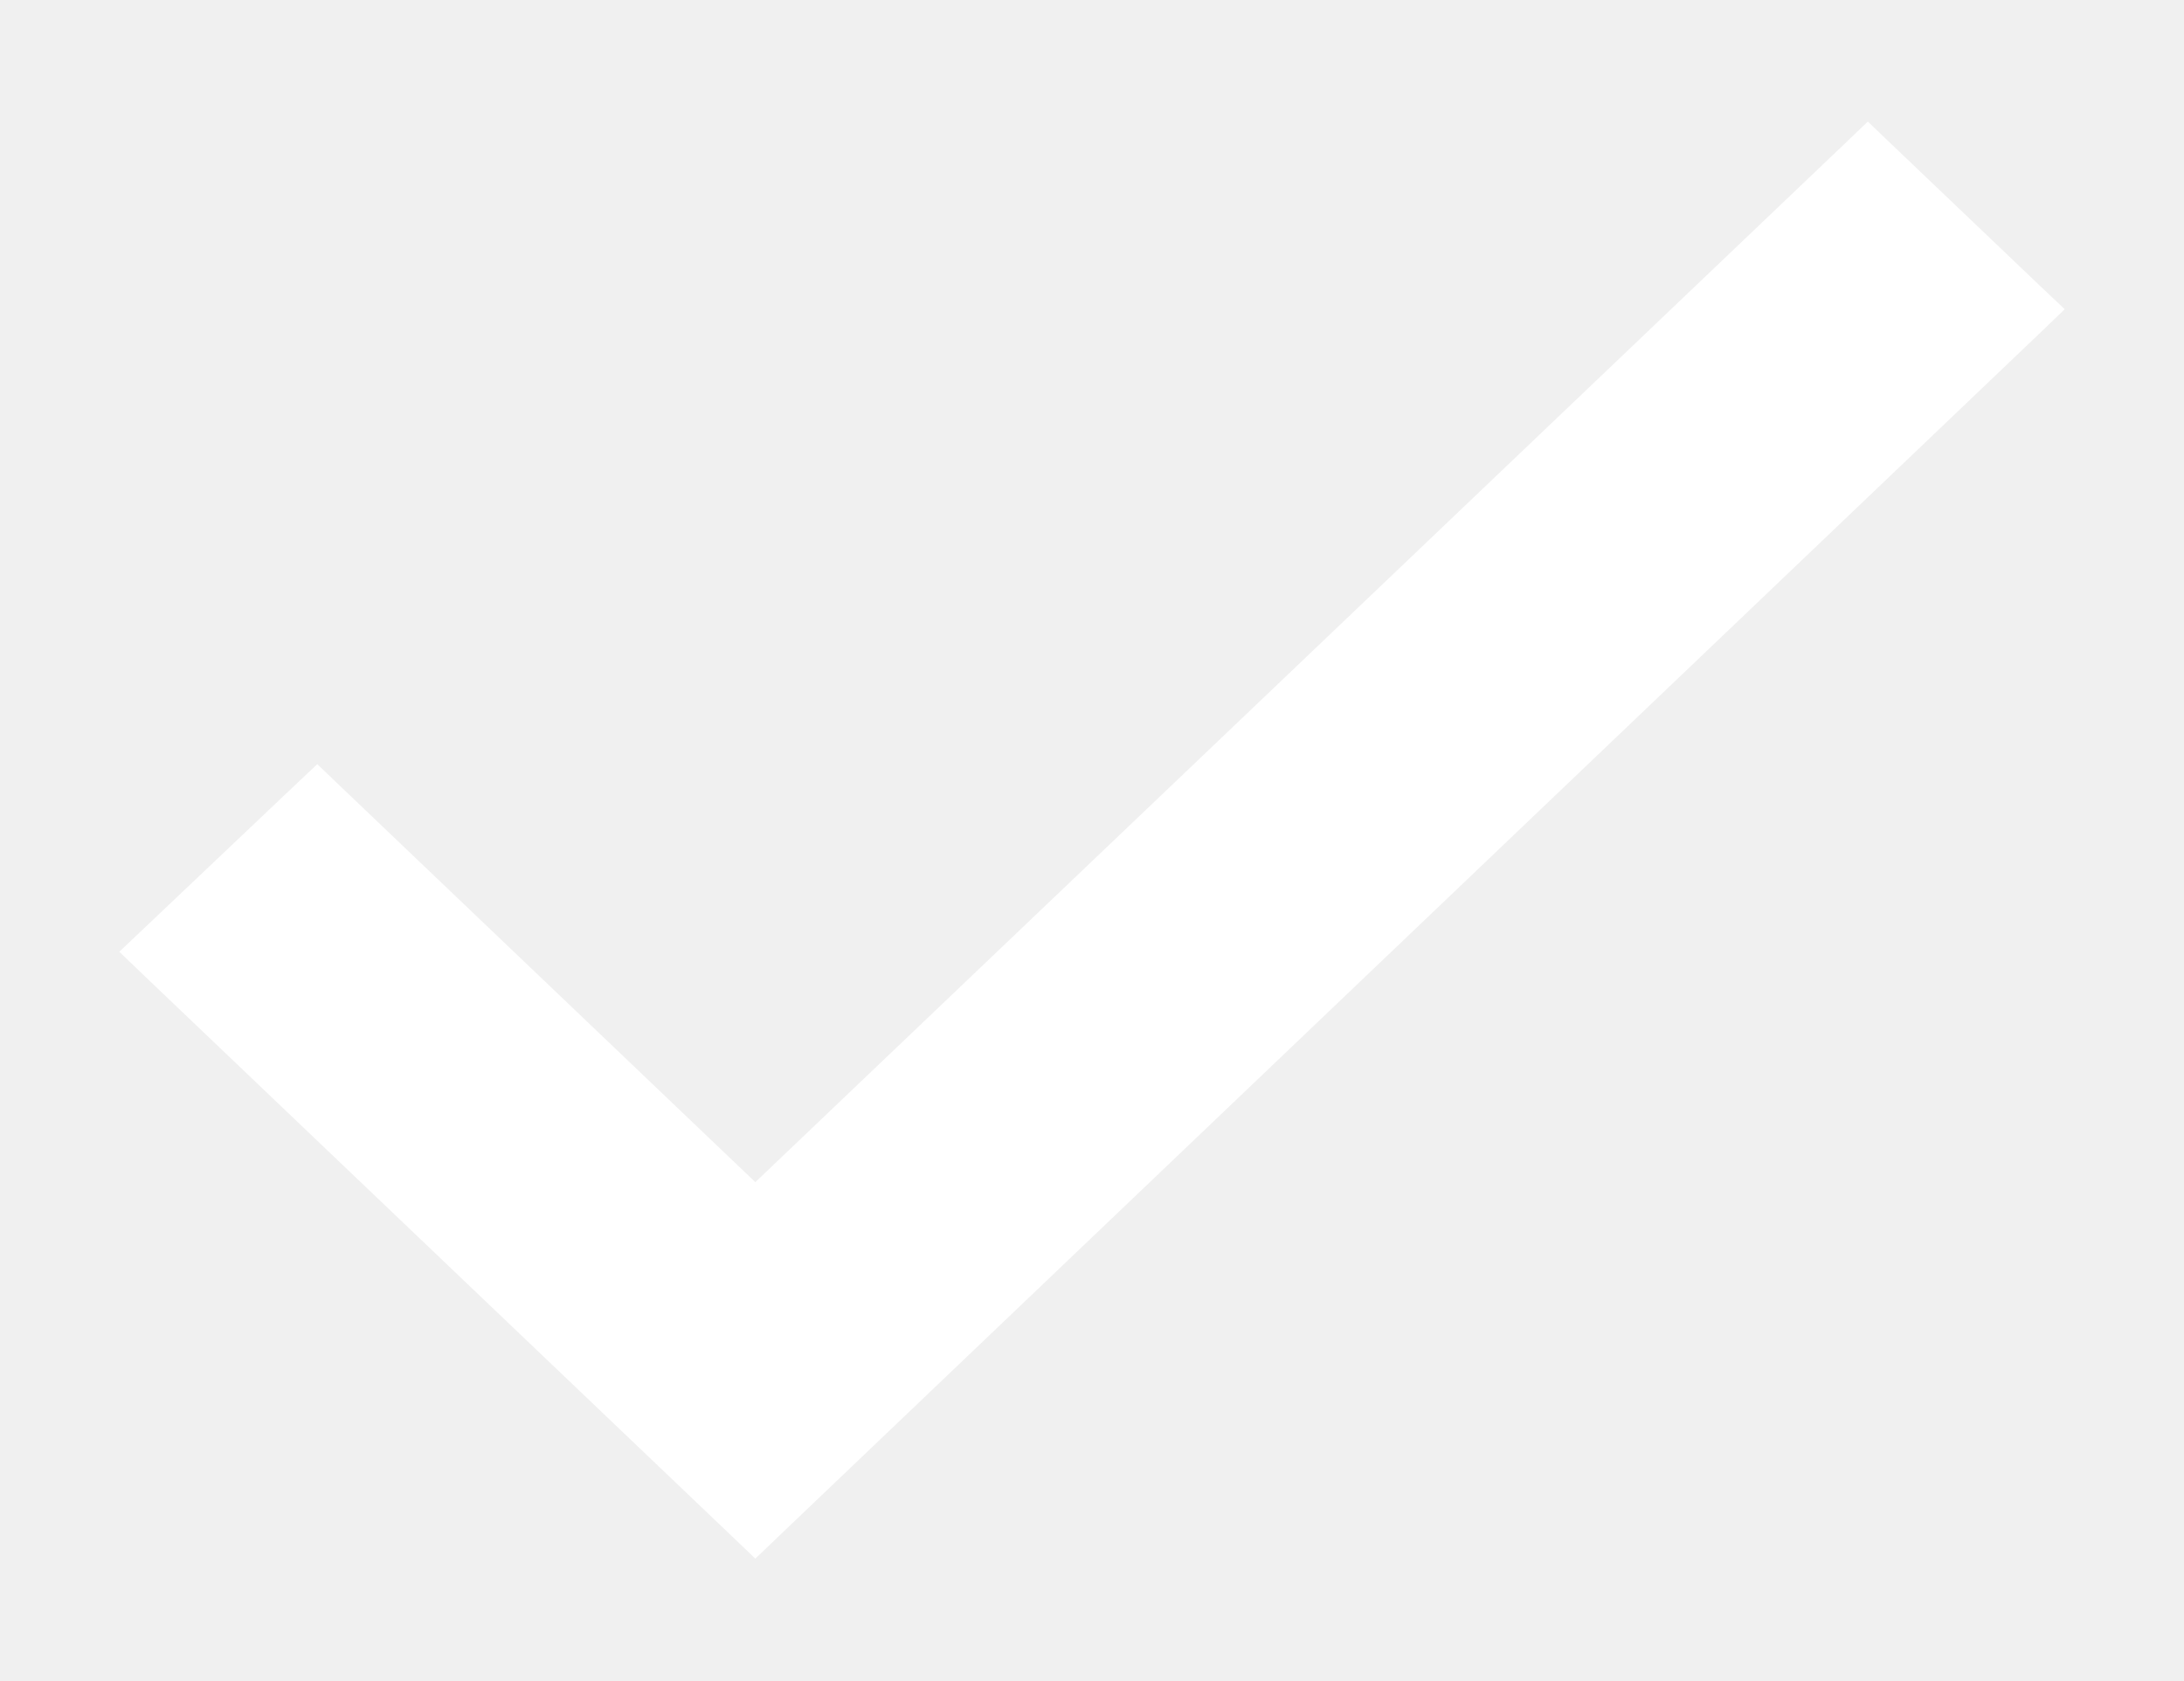
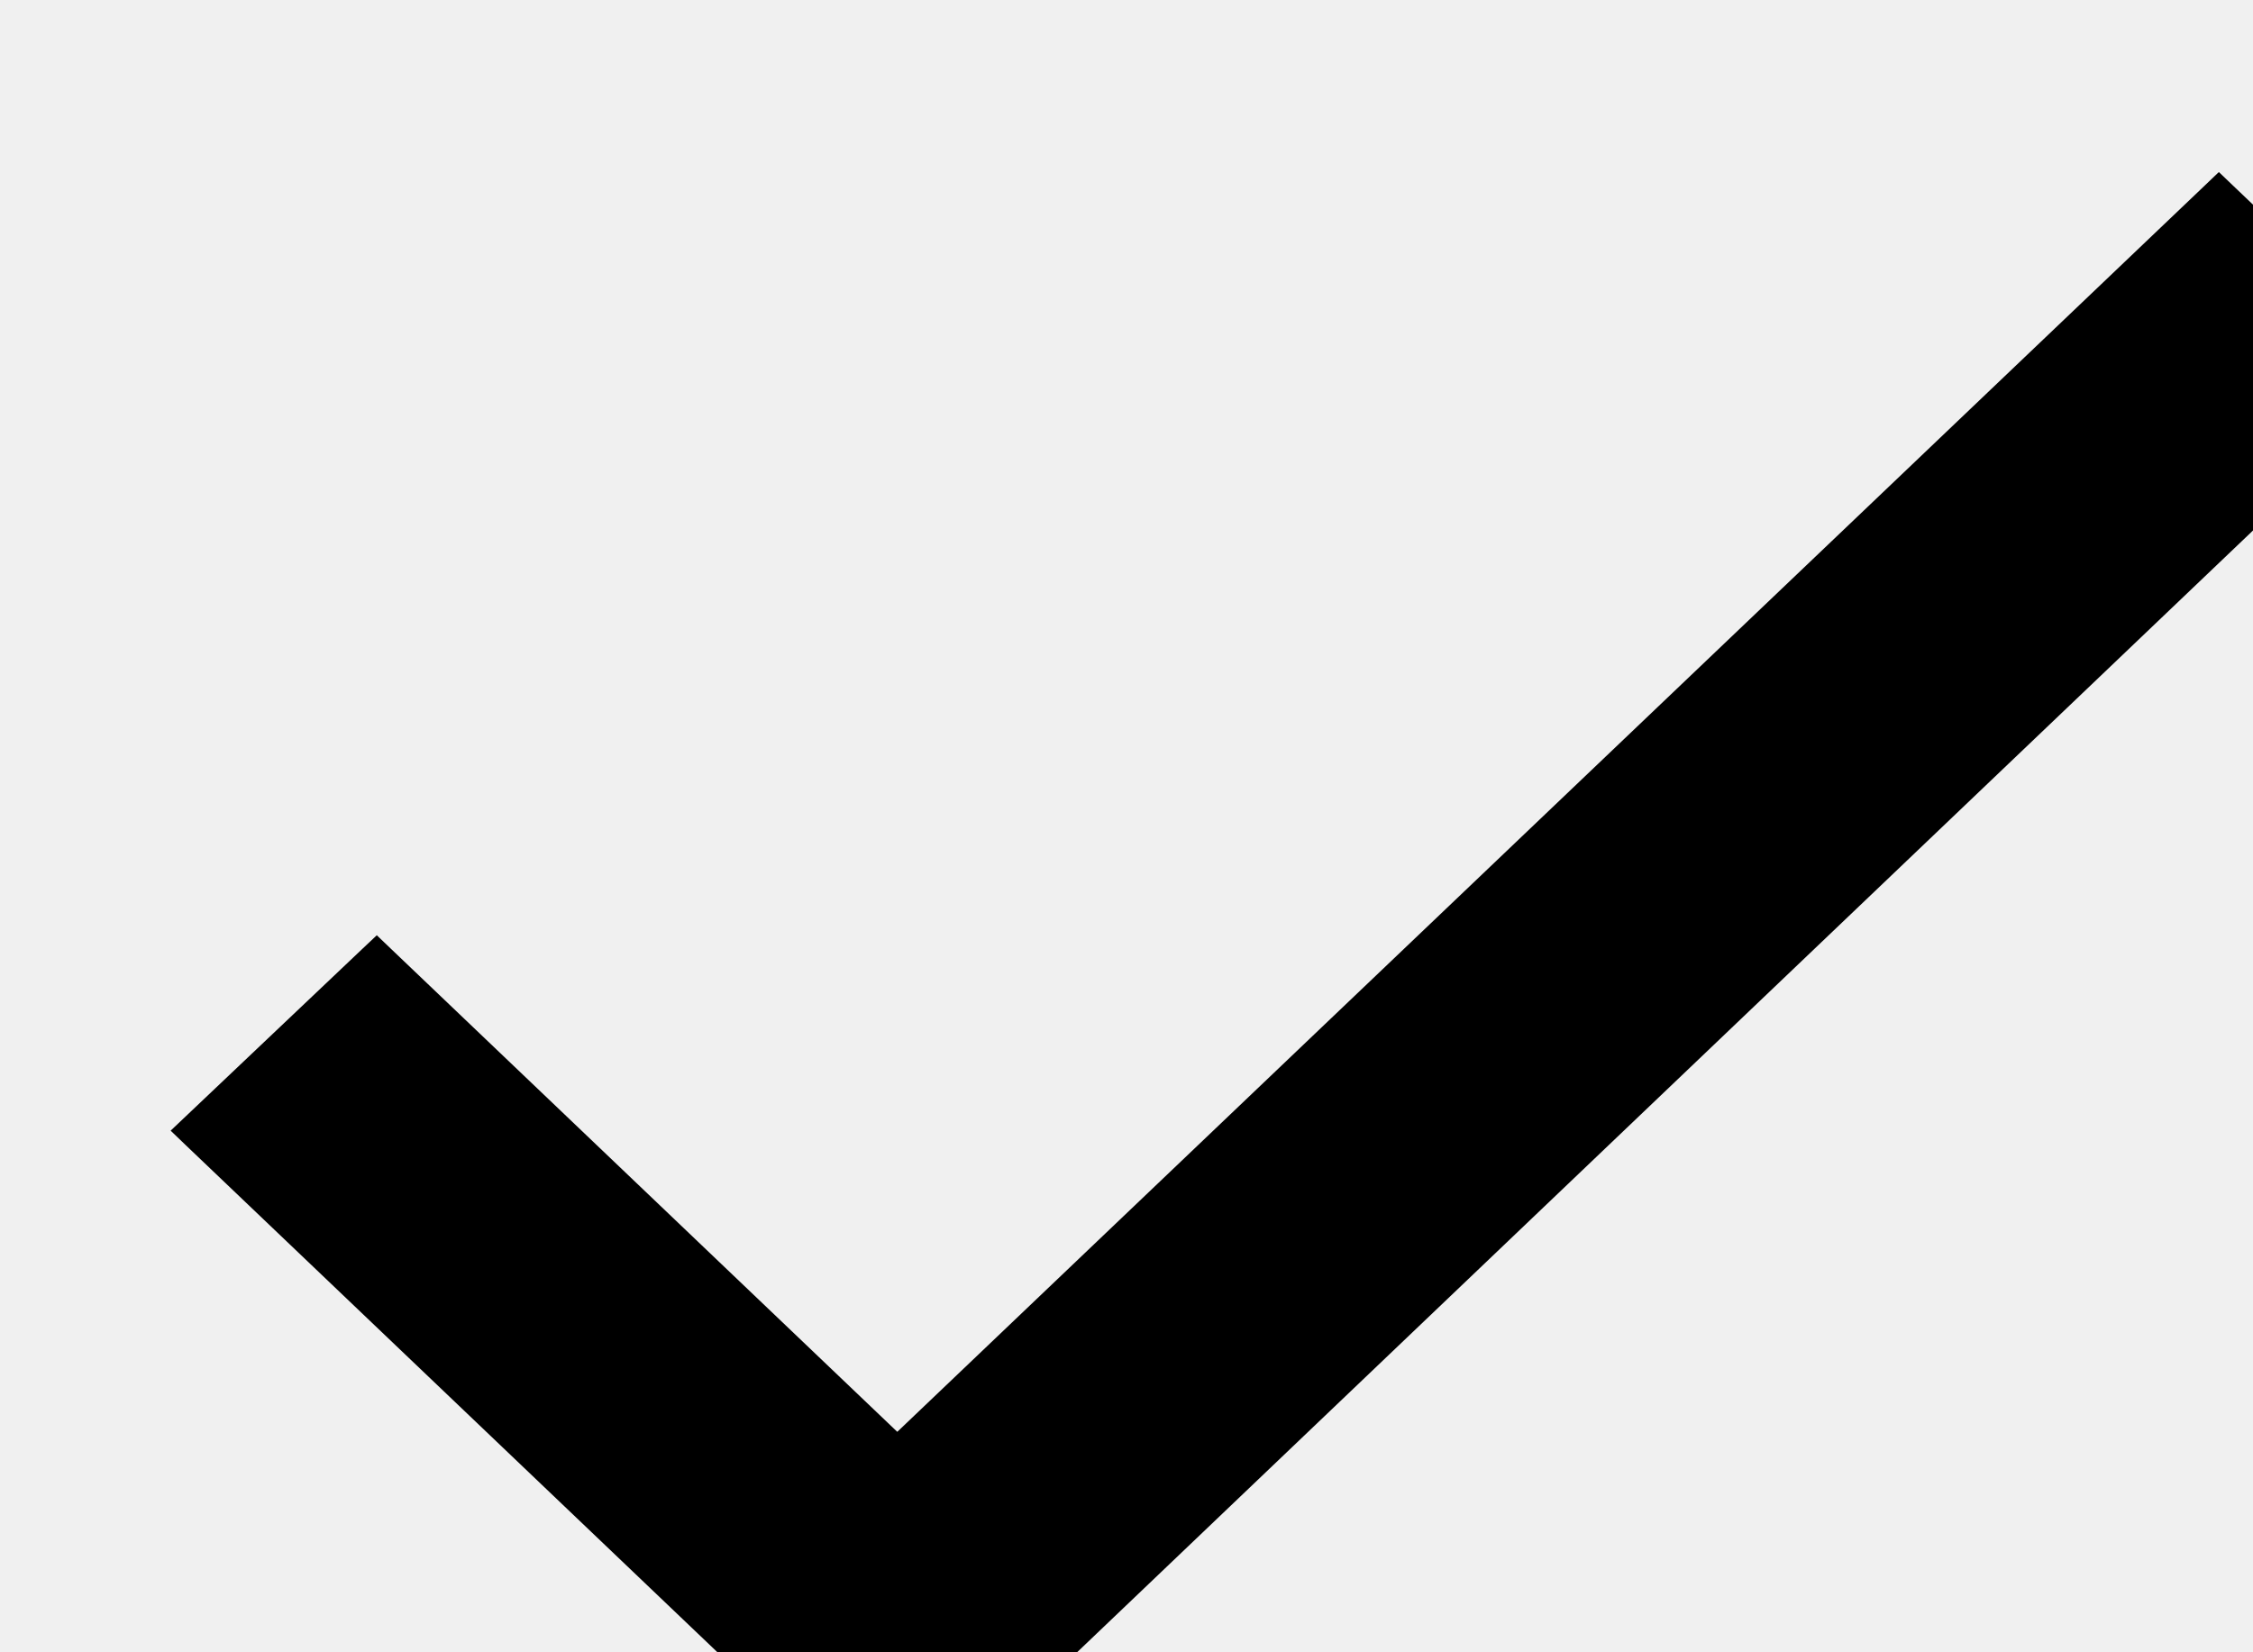
- <svg xmlns="http://www.w3.org/2000/svg" viewBox="0 0 13 10">
-   <path d="M1.957 4.752L1.888 4.686L1.819 4.751L0.931 5.593L0.855 5.665L0.931 5.738L4.427 9.072L4.496 9.138L4.565 9.072L12.069 1.914L12.145 1.841L12.069 1.769L11.187 0.928L11.118 0.862L11.049 0.928L4.496 7.174L1.957 4.752Z" fill="white" stroke="white" stroke-width="0.2" />
+ <svg>
+   <path d="M1.957 4.752L1.888 4.686L1.819 4.751L0.931 5.593L0.855 5.665L0.931 5.738L4.427 9.072L4.496 9.138L4.565 9.072L12.069 1.914L12.145 1.841L12.069 1.769L11.187 0.928L11.118 0.862L11.049 0.928L4.496 7.174L1.957 4.752Z" />
</svg>
